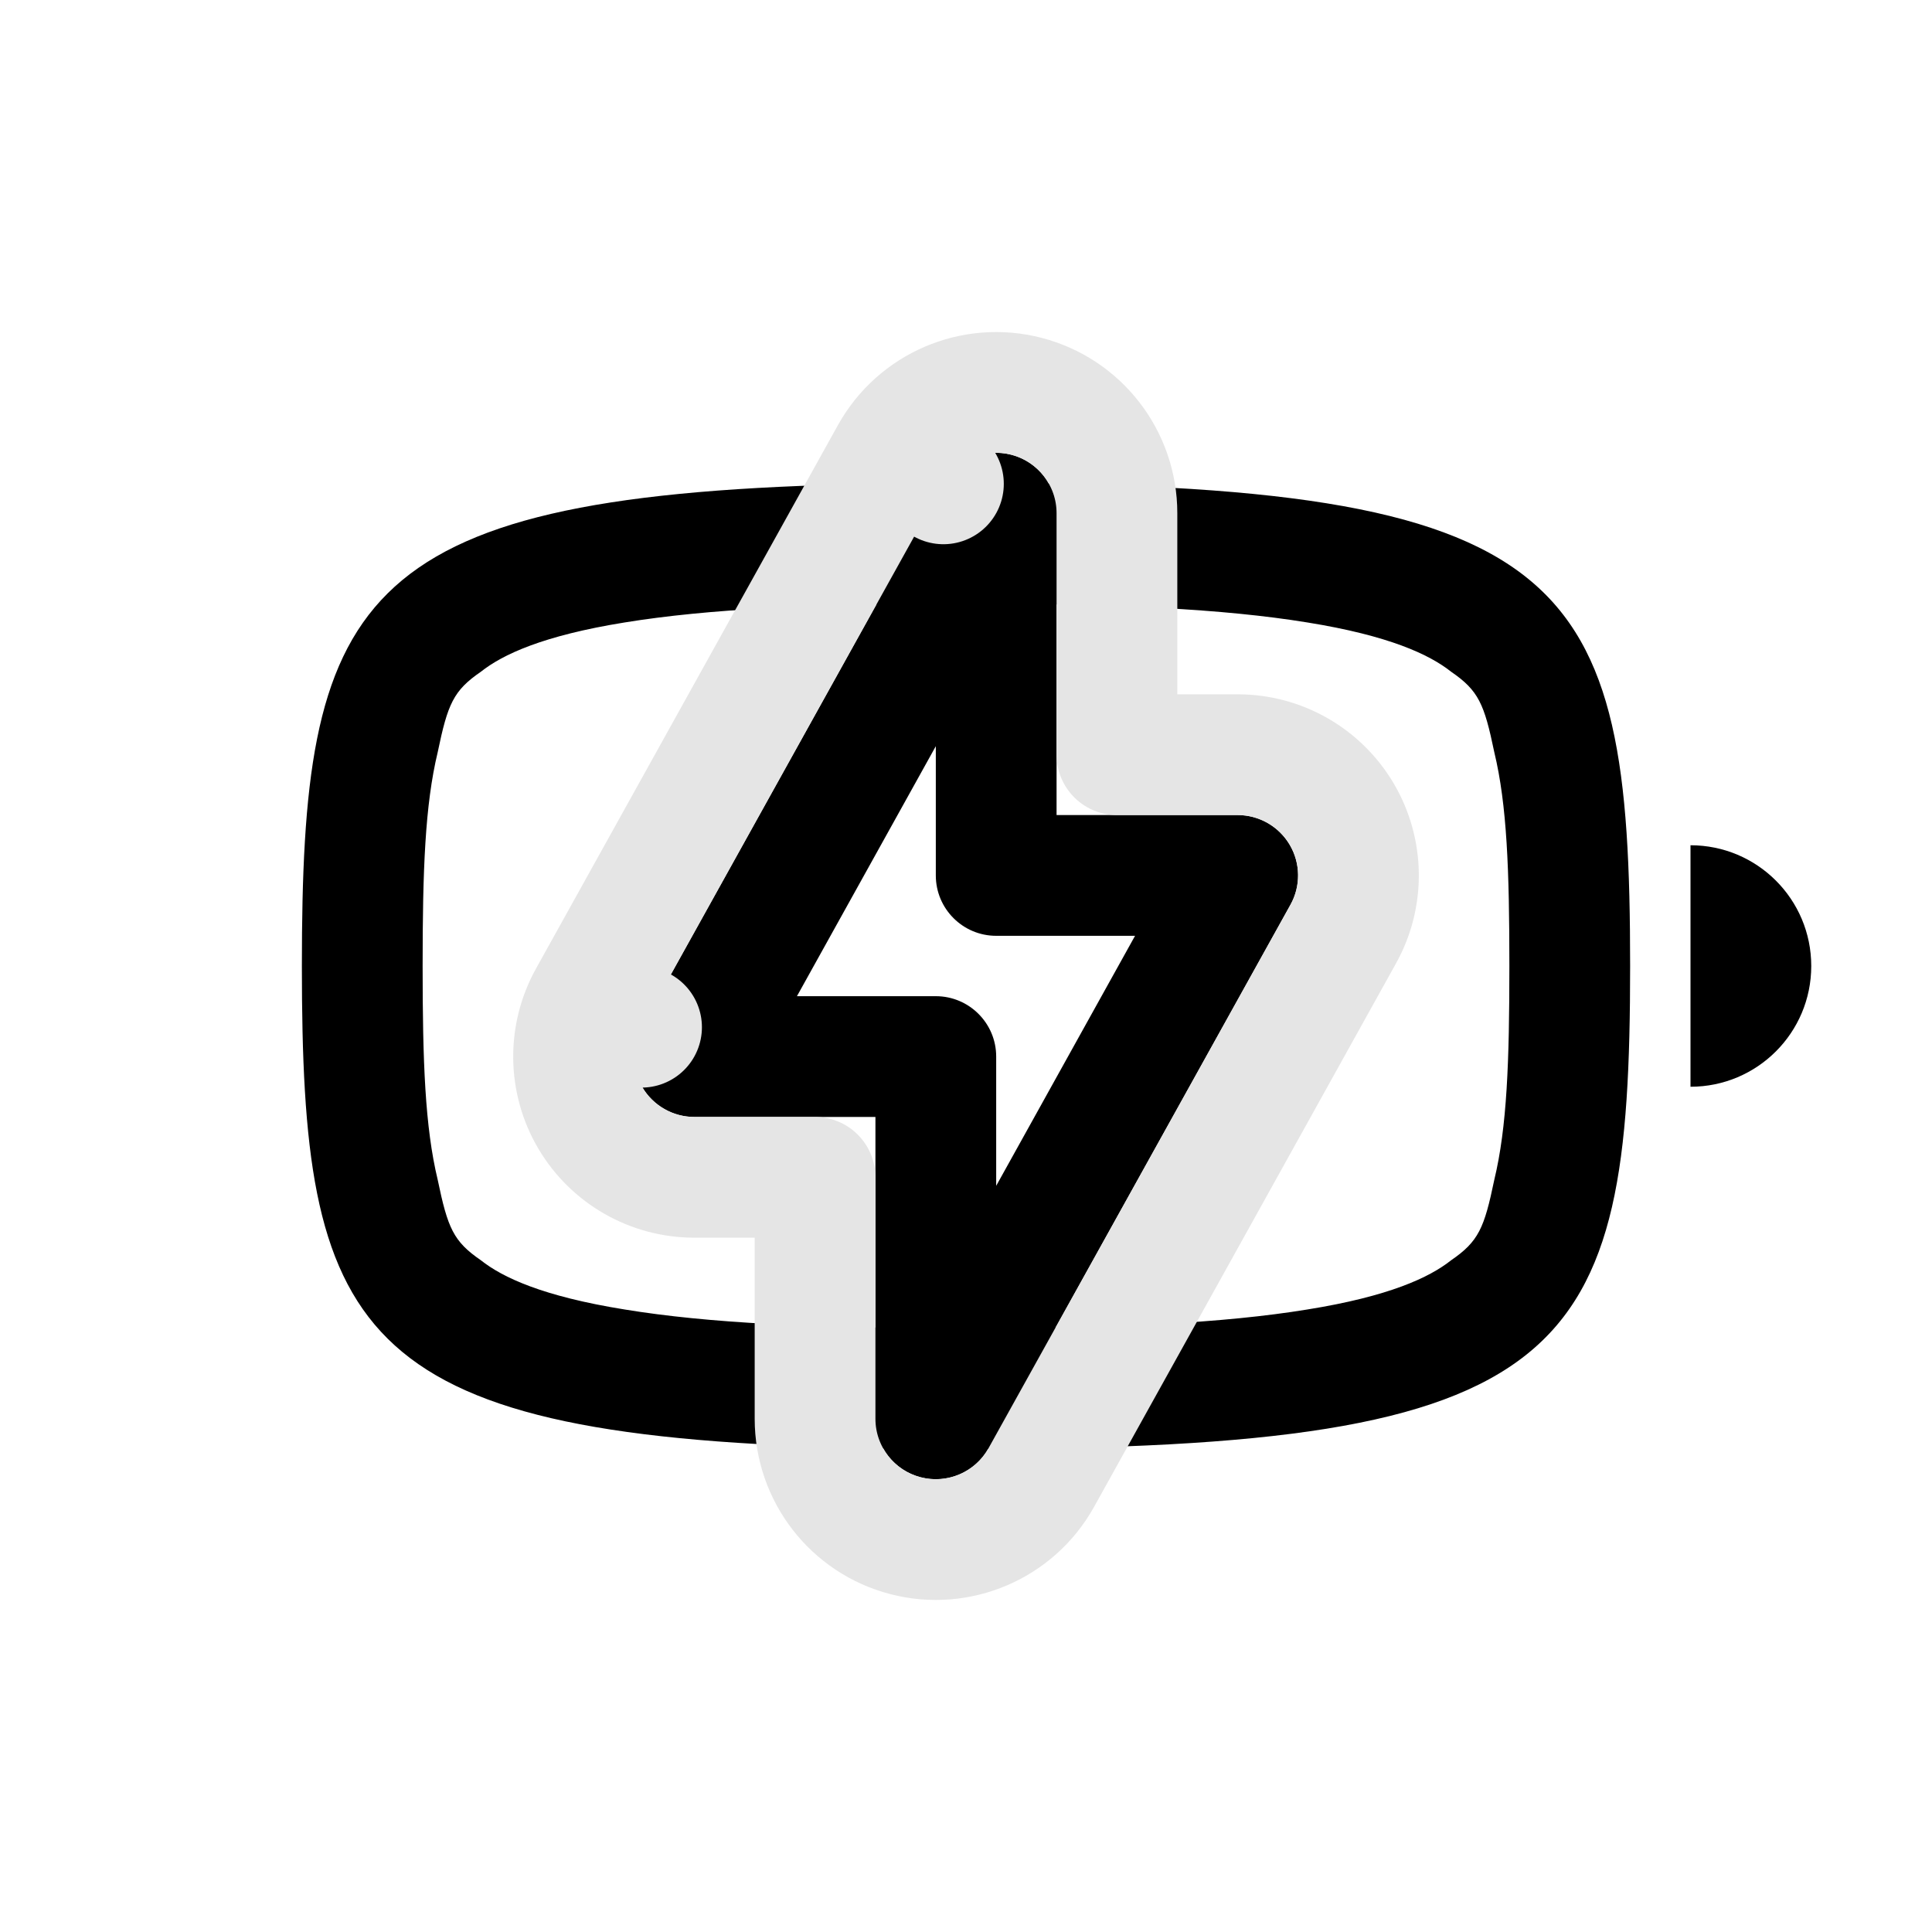
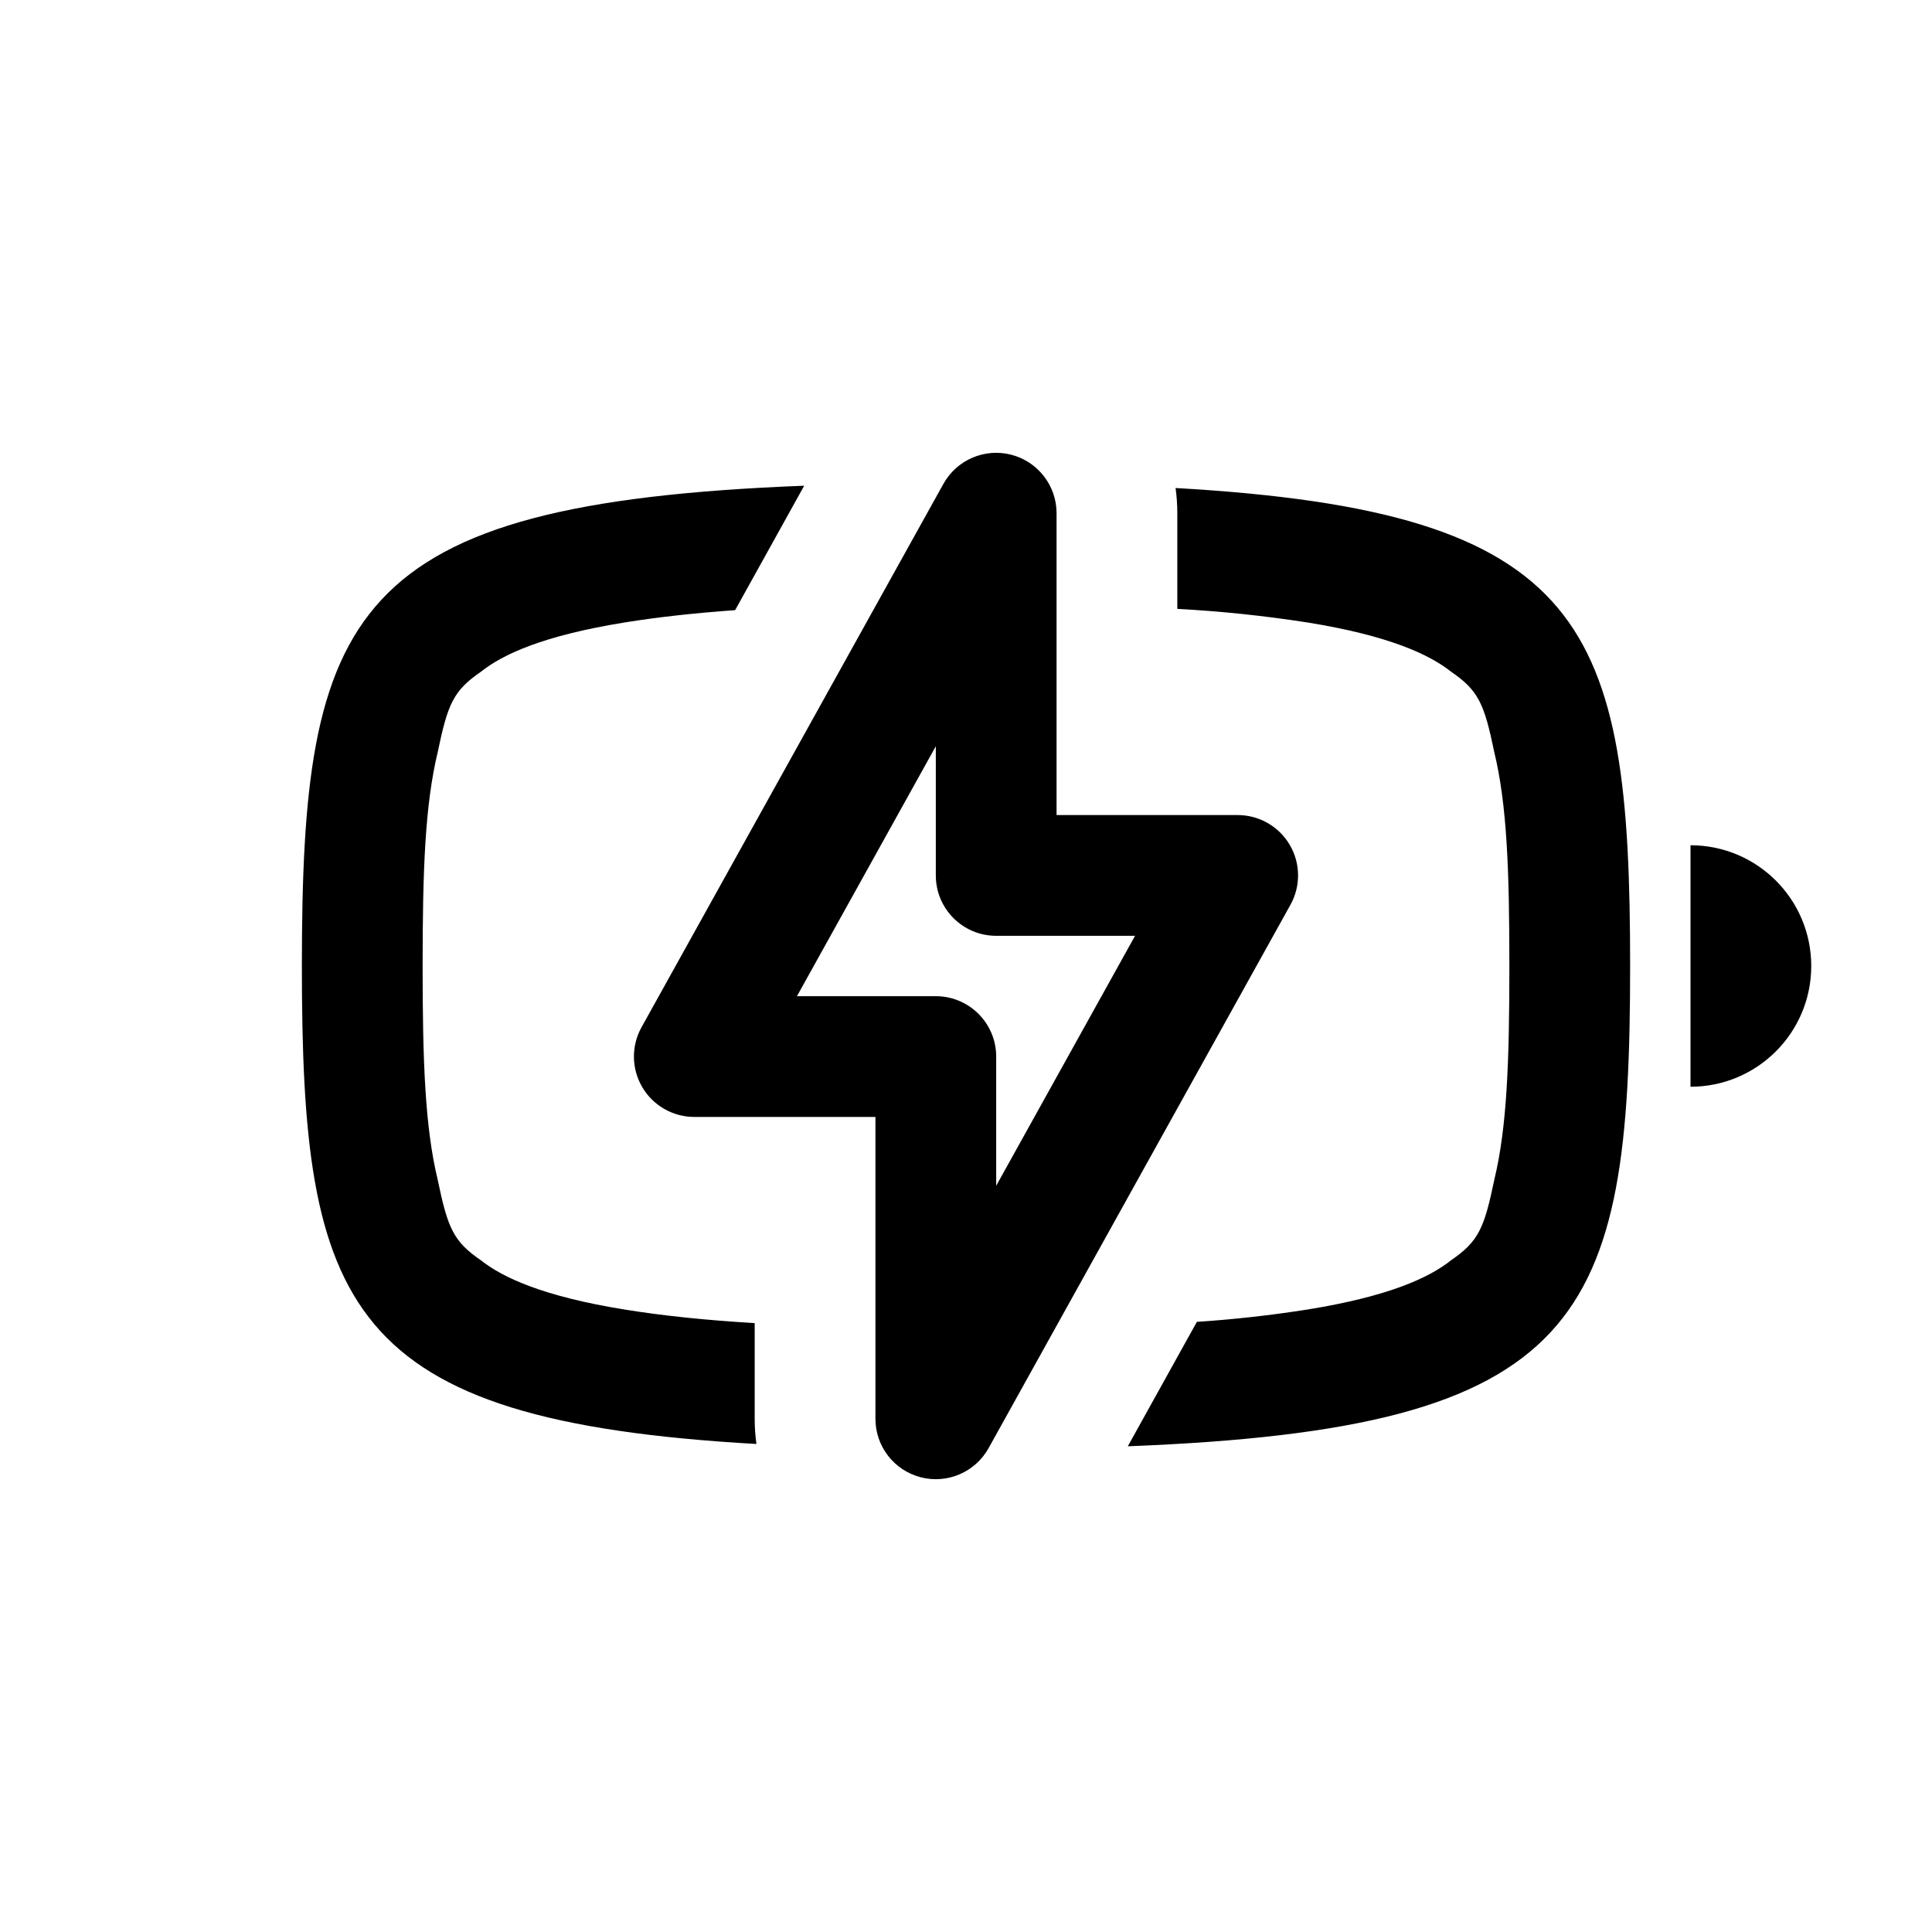
- <svg xmlns="http://www.w3.org/2000/svg" width="32" height="32" viewBox="0 0 32 32" fill="none">
-   <path fill-rule="evenodd" clip-rule="evenodd" d="M14 8.024C14.623 8.007 15.289 8 16 8C26.083 8 27 9.5 27 16C27 22.5 26.083 24 16 24C15.289 24 14.623 23.993 14 23.976C5.792 23.764 5 22.041 5 16C5 9.959 5.792 8.237 14 8.024ZM7 16C7 17.581 7.039 18.668 7.25 19.542C7.416 20.341 7.509 20.561 7.965 20.874C8.324 21.159 8.993 21.472 10.345 21.689C11.729 21.916 13.503 22 15.949 22H16C18.473 22 20.261 21.917 21.655 21.689C23.007 21.472 23.676 21.159 24.035 20.874C24.491 20.561 24.584 20.341 24.75 19.542C24.961 18.668 25 17.581 25 16C25 14.419 24.961 13.332 24.75 12.458C24.584 11.659 24.491 11.439 24.035 11.126C23.676 10.841 23.007 10.528 21.655 10.31C20.261 10.083 18.473 9.999 16 10H15.949C13.503 10.001 11.729 10.085 10.345 10.31C8.993 10.528 8.324 10.841 7.965 11.126C7.509 11.439 7.416 11.659 7.25 12.458C7.039 13.332 7 14.419 7 16Z" fill="black" />
-   <path d="M30 16C30 17.105 29.105 18 28 18V14C29.105 14 30 14.895 30 16Z" fill="black" />
-   <path fill-rule="evenodd" clip-rule="evenodd" d="M16.751 7.532C17.192 7.646 17.5 8.044 17.5 8.5L17.5 13.5H20.5C20.854 13.5 21.182 13.688 21.362 13.993C21.542 14.298 21.546 14.676 21.374 14.986L16.374 23.986C16.153 24.384 15.69 24.582 15.249 24.468C14.808 24.354 14.5 23.956 14.5 23.5V18.5H11.5C11.146 18.5 10.818 18.312 10.638 18.007C10.458 17.702 10.454 17.324 10.626 17.014L15.626 8.014C15.847 7.616 16.31 7.418 16.751 7.532ZM13.2 16.5H15.5C16.052 16.5 16.5 16.948 16.5 17.5V19.641L18.8 15.5H16.5C15.948 15.5 15.5 15.052 15.5 14.5L15.5 12.359L13.2 16.5Z" fill="black" />
-   <path d="M9.752 16.529L10.626 17.014L9.752 16.529C9.408 17.148 9.417 17.904 9.776 18.514C10.136 19.125 10.791 19.5 11.5 19.5H13.5V23.5C13.5 24.411 14.116 25.207 14.998 25.436C15.88 25.665 16.806 25.268 17.248 24.471L22.248 15.471C22.593 14.852 22.583 14.097 22.224 13.486C21.864 12.875 21.209 12.5 20.5 12.5H18.5L18.5 8.5C18.5 7.589 17.884 6.793 17.002 6.564C16.119 6.335 15.194 6.732 14.752 7.529L15.626 8.014L14.752 7.529L9.752 16.529Z" stroke="#E5E5E5" stroke-width="2" stroke-linecap="round" stroke-linejoin="round" />
+ <svg xmlns="http://www.w3.org/2000/svg" width="32" height="32" fill="none">
+   <path d="M30 16a2 2 0 0 1-2 2v-4a2 2 0 0 1 2 2z" fill="#000" />
+   <path fill-rule="evenodd" clip-rule="evenodd" d="M16.75 7.532a1 1 0 0 1 .75.968v5h3a1 1 0 0 1 .874 1.486l-5 9A1 1 0 0 1 14.5 23.5v-5h-3a1 1 0 0 1-.874-1.486l5-9a1 1 0 0 1 1.125-.482zM13.2 16.5h2.3a1 1 0 0 1 1 1v2.14l2.3-4.14h-2.3a1 1 0 0 1-1-1v-2.14l-2.3 4.14z" fill="#000" />
+   <path d="M19.824 21.894a20.35 20.35 0 0 0 1.83-.204c1.353-.218 2.022-.53 2.38-.816.457-.313.55-.533.716-1.332.211-.874.25-1.96.25-3.542 0-1.581-.039-2.668-.25-3.542-.166-.799-.259-1.02-.715-1.332-.359-.285-1.028-.598-2.38-.816a21.522 21.522 0 0 0-2.155-.225V8.5c0-.141-.01-.28-.029-.417C26.305 8.472 27 10.34 27 16c0 5.87-.748 7.663-8.32 7.955l1.144-2.061zM12.529 23.917C5.695 23.528 5 21.66 5 16c0-5.87.748-7.663 8.32-7.955l-1.144 2.061c-.682.049-1.287.116-1.83.204-1.353.218-2.022.53-2.38.816-.457.313-.55.533-.716 1.332C7.039 13.332 7 14.418 7 16c0 1.581.039 2.668.25 3.542.166.799.259 1.02.715 1.332.359.285 1.028.598 2.38.816.63.102 1.338.176 2.155.225V23.5c0 .141.01.28.029.417zM15.626 8.014l.008-.013-.008.013zM16.374 23.986l-.008.013.008-.013z" fill="#000" />
</svg>
